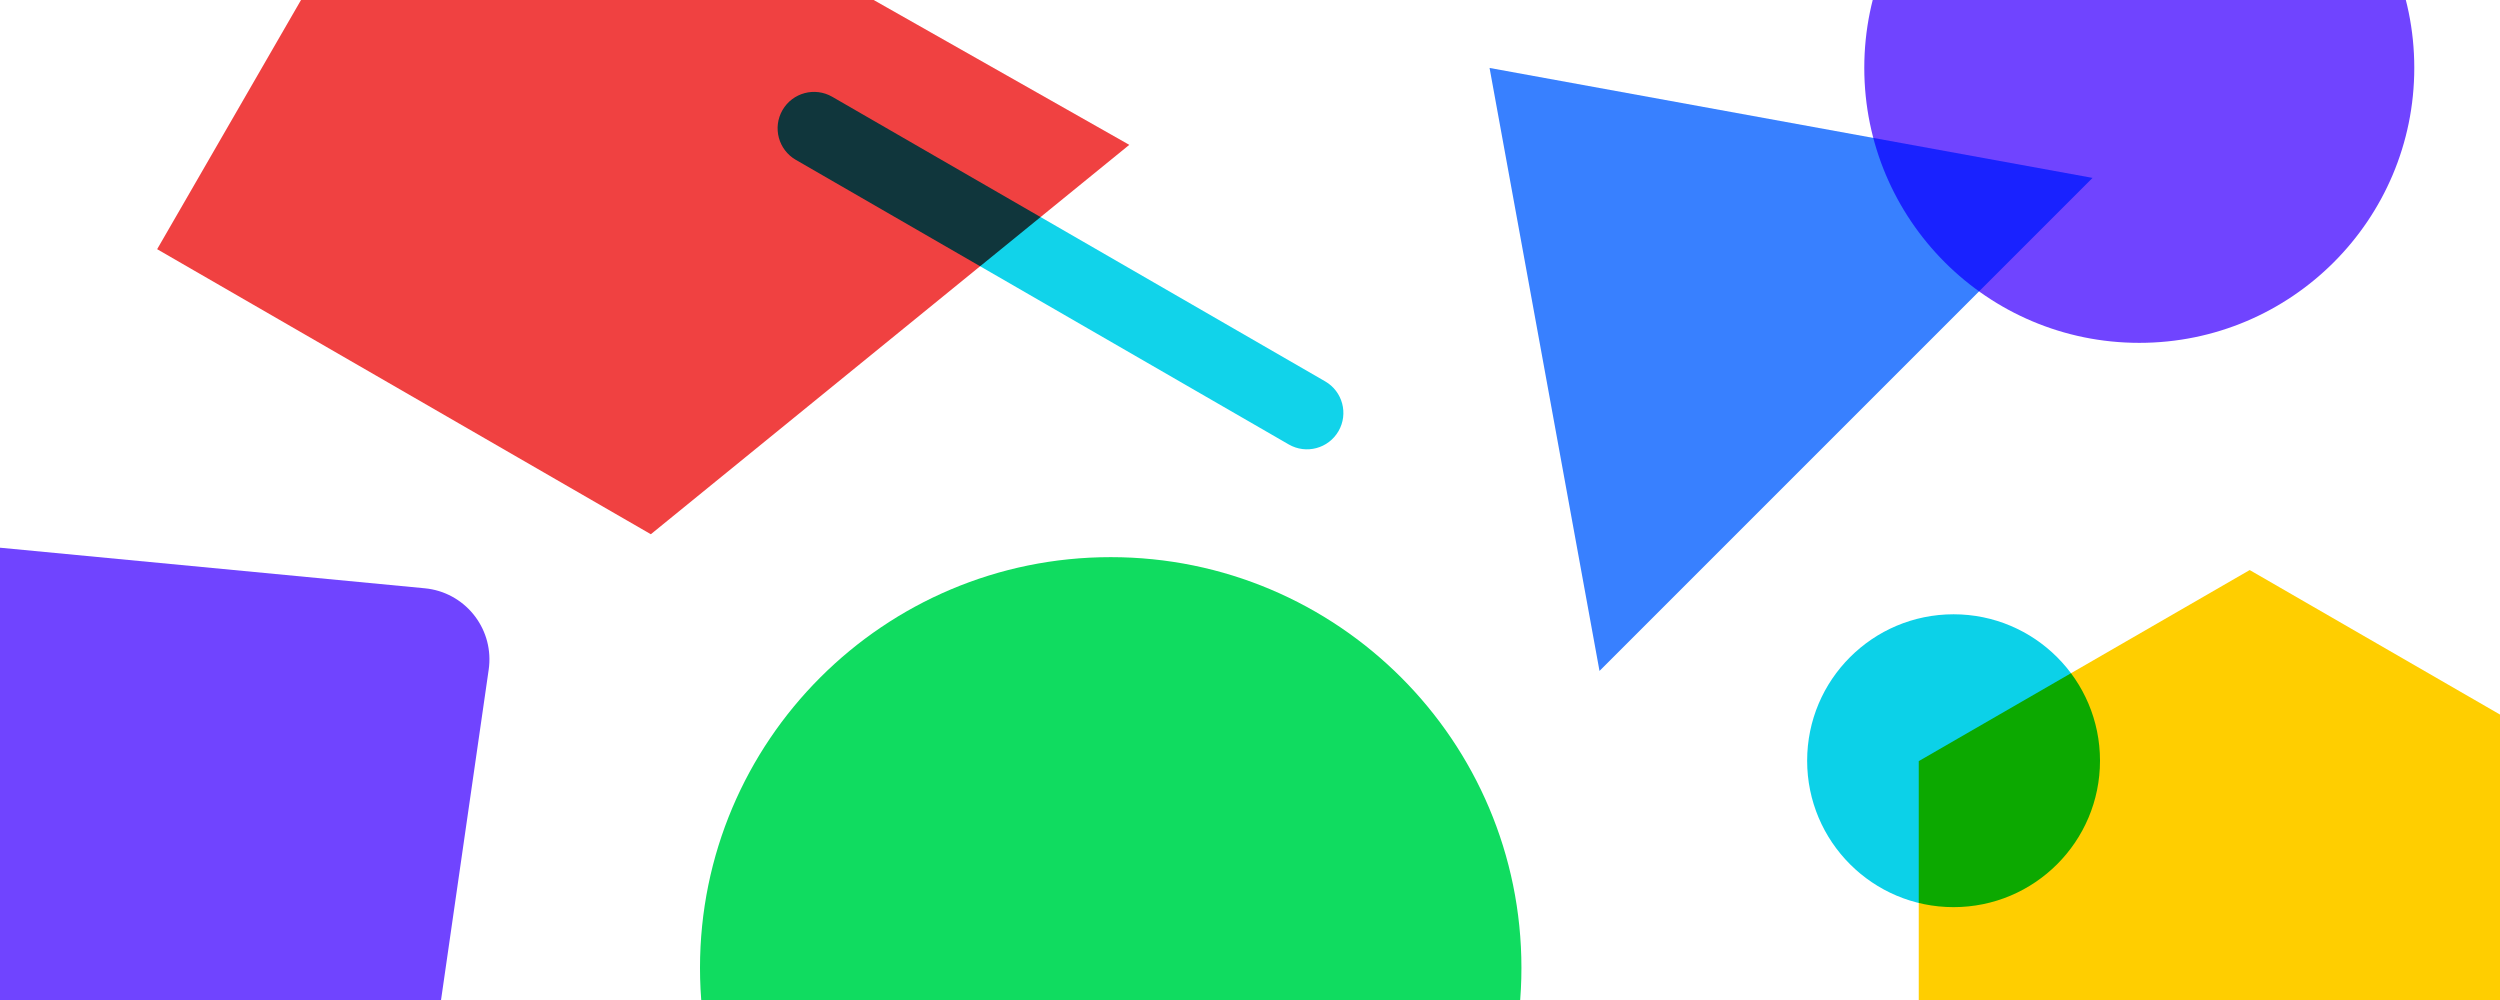
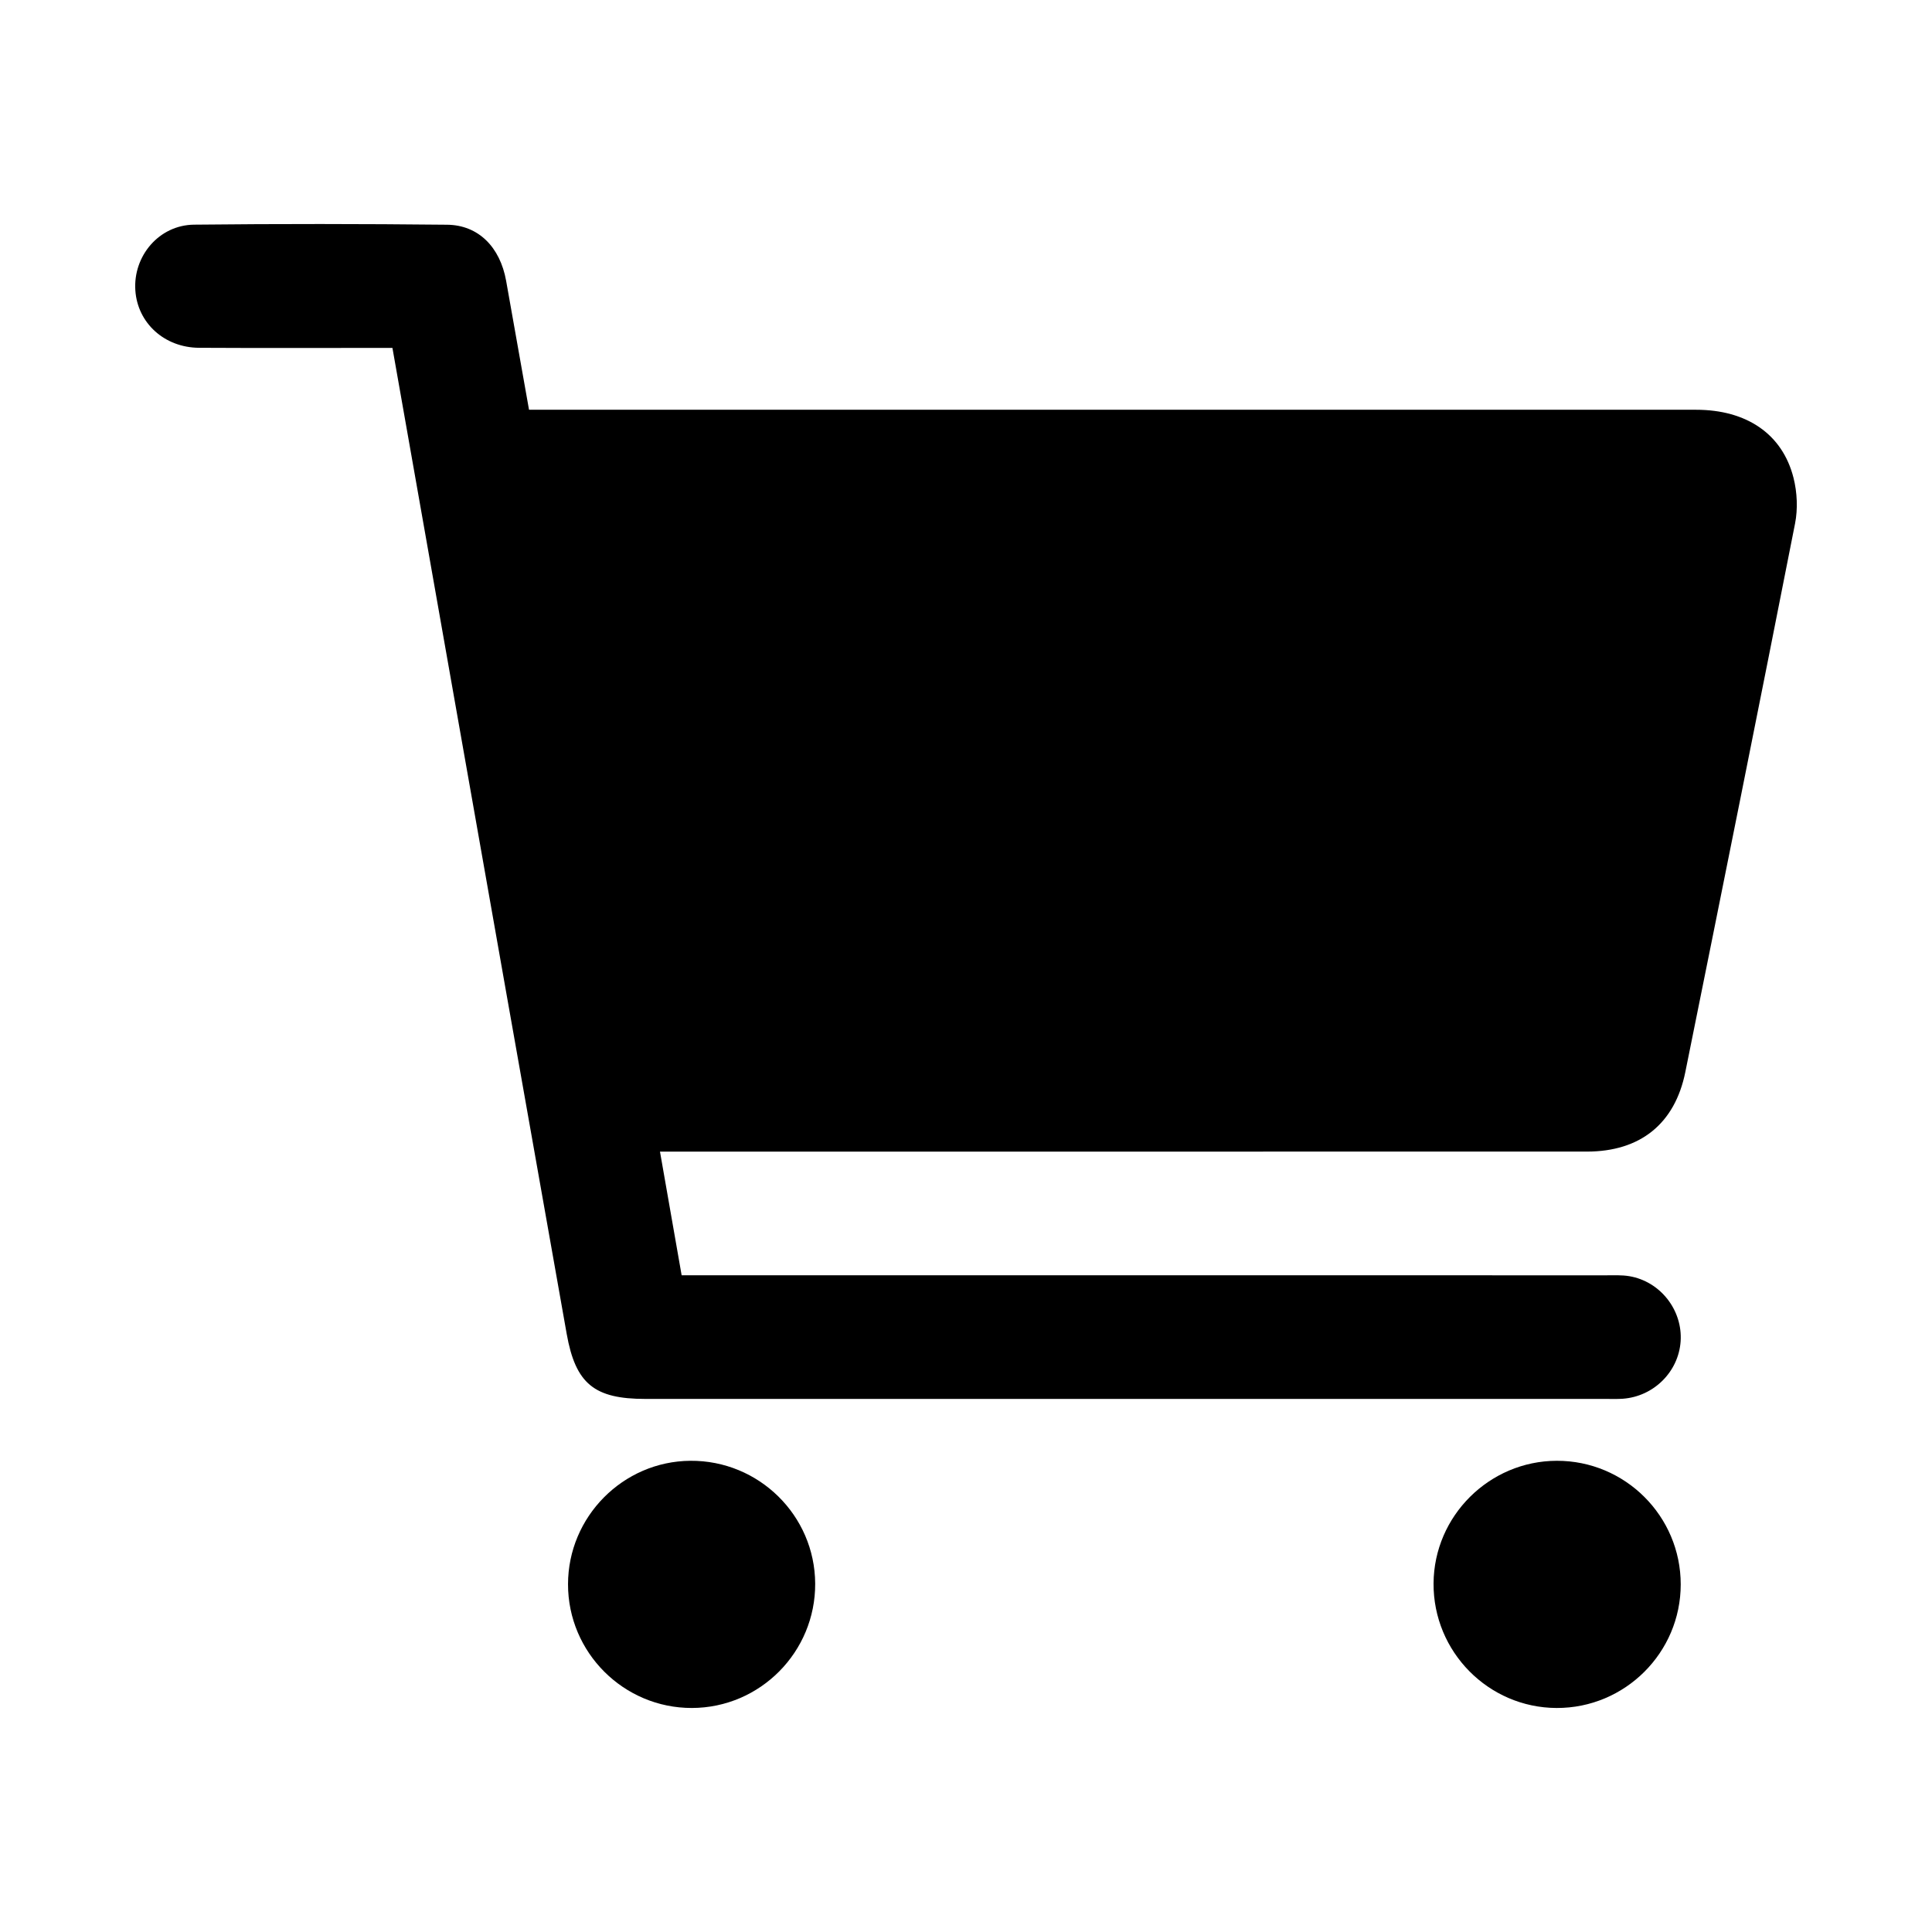
- <svg xmlns="http://www.w3.org/2000/svg" width="350" height="140" style="background:#f6f7f9">
-   <g fill="none" fill-rule="evenodd">
-     <path fill="#F04141" style="mix-blend-mode:multiply" d="M61.905-34.23l96.194 54.51-66.982 54.512L22 34.887z" />
-     <circle fill="#10DC60" style="mix-blend-mode:multiply" cx="155.5" cy="135.5" r="57.5" />
-     <path fill="#3880FF" style="mix-blend-mode:multiply" d="M208.538 9.513l84.417 15.392L223.93 93.93z" />
-     <path fill="#FFCE00" style="mix-blend-mode:multiply" d="M268.625 106.557l46.332-26.75 46.332 26.75v53.5l-46.332 26.75-46.332-26.75z" />
-     <circle fill="#7044FF" style="mix-blend-mode:multiply" cx="299.5" cy="9.5" r="38.5" />
-     <rect fill="#11D3EA" style="mix-blend-mode:multiply" transform="rotate(-60 148.47 37.886)" x="143.372" y="-7.056" width="10.196" height="89.884" rx="5.098" />
-     <path d="M-25.389 74.253l84.86 8.107c5.498.525 9.53 5.407 9.004 10.905a10 10 0 0 1-.057.477l-12.36 85.671a10.002 10.002 0 0 1-11.634 8.42l-86.351-15.226c-5.44-.959-9.07-6.145-8.112-11.584l13.851-78.551a10 10 0 0 1 10.799-8.219z" fill="#7044FF" style="mix-blend-mode:multiply" />
-     <circle fill="#0CD1E8" style="mix-blend-mode:multiply" cx="273.5" cy="106.5" r="20.5" />
+ <svg xmlns="http://www.w3.org/2000/svg" version="1.1" id="Layer_1" x="0px" y="0px" width="64px" height="64px" viewBox="0 0 500 500" enable-background="new 0 0 500 500" xml:space="preserve">
+   <g>
+     <path fill-rule="evenodd" clip-rule="evenodd" d="M101.56,90.035c-17.06,0-33.545,0.068-50.029-0.026   c-8.992-0.052-15.921-6.414-16.502-14.828c-0.617-8.931,6.136-16.94,15.188-17.038c21.828-0.235,43.661-0.212,65.489,0.016   c8.118,0.084,13.716,5.798,15.277,14.503c1.966,10.966,3.897,21.938,5.927,33.378c2.16,0,4.111,0,6.062,0   c98.653,0,197.308-0.004,295.962,0.005c13.067,0.001,22.356,6.26,25.227,17.625c0.948,3.752,1.143,8.035,0.397,11.822   c-9.321,47.35-18.837,94.662-28.4,141.964c-2.711,13.406-11.693,20.571-25.458,20.574c-77.823,0.02-155.646,0.01-233.469,0.01   c-1.978,0-3.954,0-6.428,0c1.885,10.762,3.685,21.035,5.605,32c2.109,0,4.215,0,6.32,0c77.657,0,155.313-0.002,232.97,0.008   c1.997,0.001,4.031-0.102,5.983,0.229c8.029,1.361,13.812,8.802,13.263,16.867c-0.534,7.867-6.963,14.269-14.963,14.848   c-1.492,0.107-2.998,0.047-4.498,0.047c-82.823,0.002-165.646,0.003-248.47,0.001c-13.171,0-18.051-3.874-20.357-16.853   c-10.605-59.647-21.114-119.311-31.653-178.97C110.548,141.001,106.103,115.783,101.56,90.035z" />
+     <path fill-rule="evenodd" clip-rule="evenodd" d="M210.969,409.824c0.092,17.692-14.244,32.163-31.899,32.199   c-17.668,0.037-32.084-14.362-32.066-32.029c0.018-17.468,14.218-31.802,31.646-31.943   C196.362,377.906,210.877,392.176,210.969,409.824z" />
+     <path fill-rule="evenodd" clip-rule="evenodd" d="M434.969,410.046c-0.004,17.667-14.439,32.038-32.121,31.978   c-17.639-0.06-31.955-14.559-31.845-32.25c0.108-17.434,14.417-31.676,31.868-31.723   C420.567,378.003,434.973,392.363,434.969,410.046z" />
  </g>
</svg>
